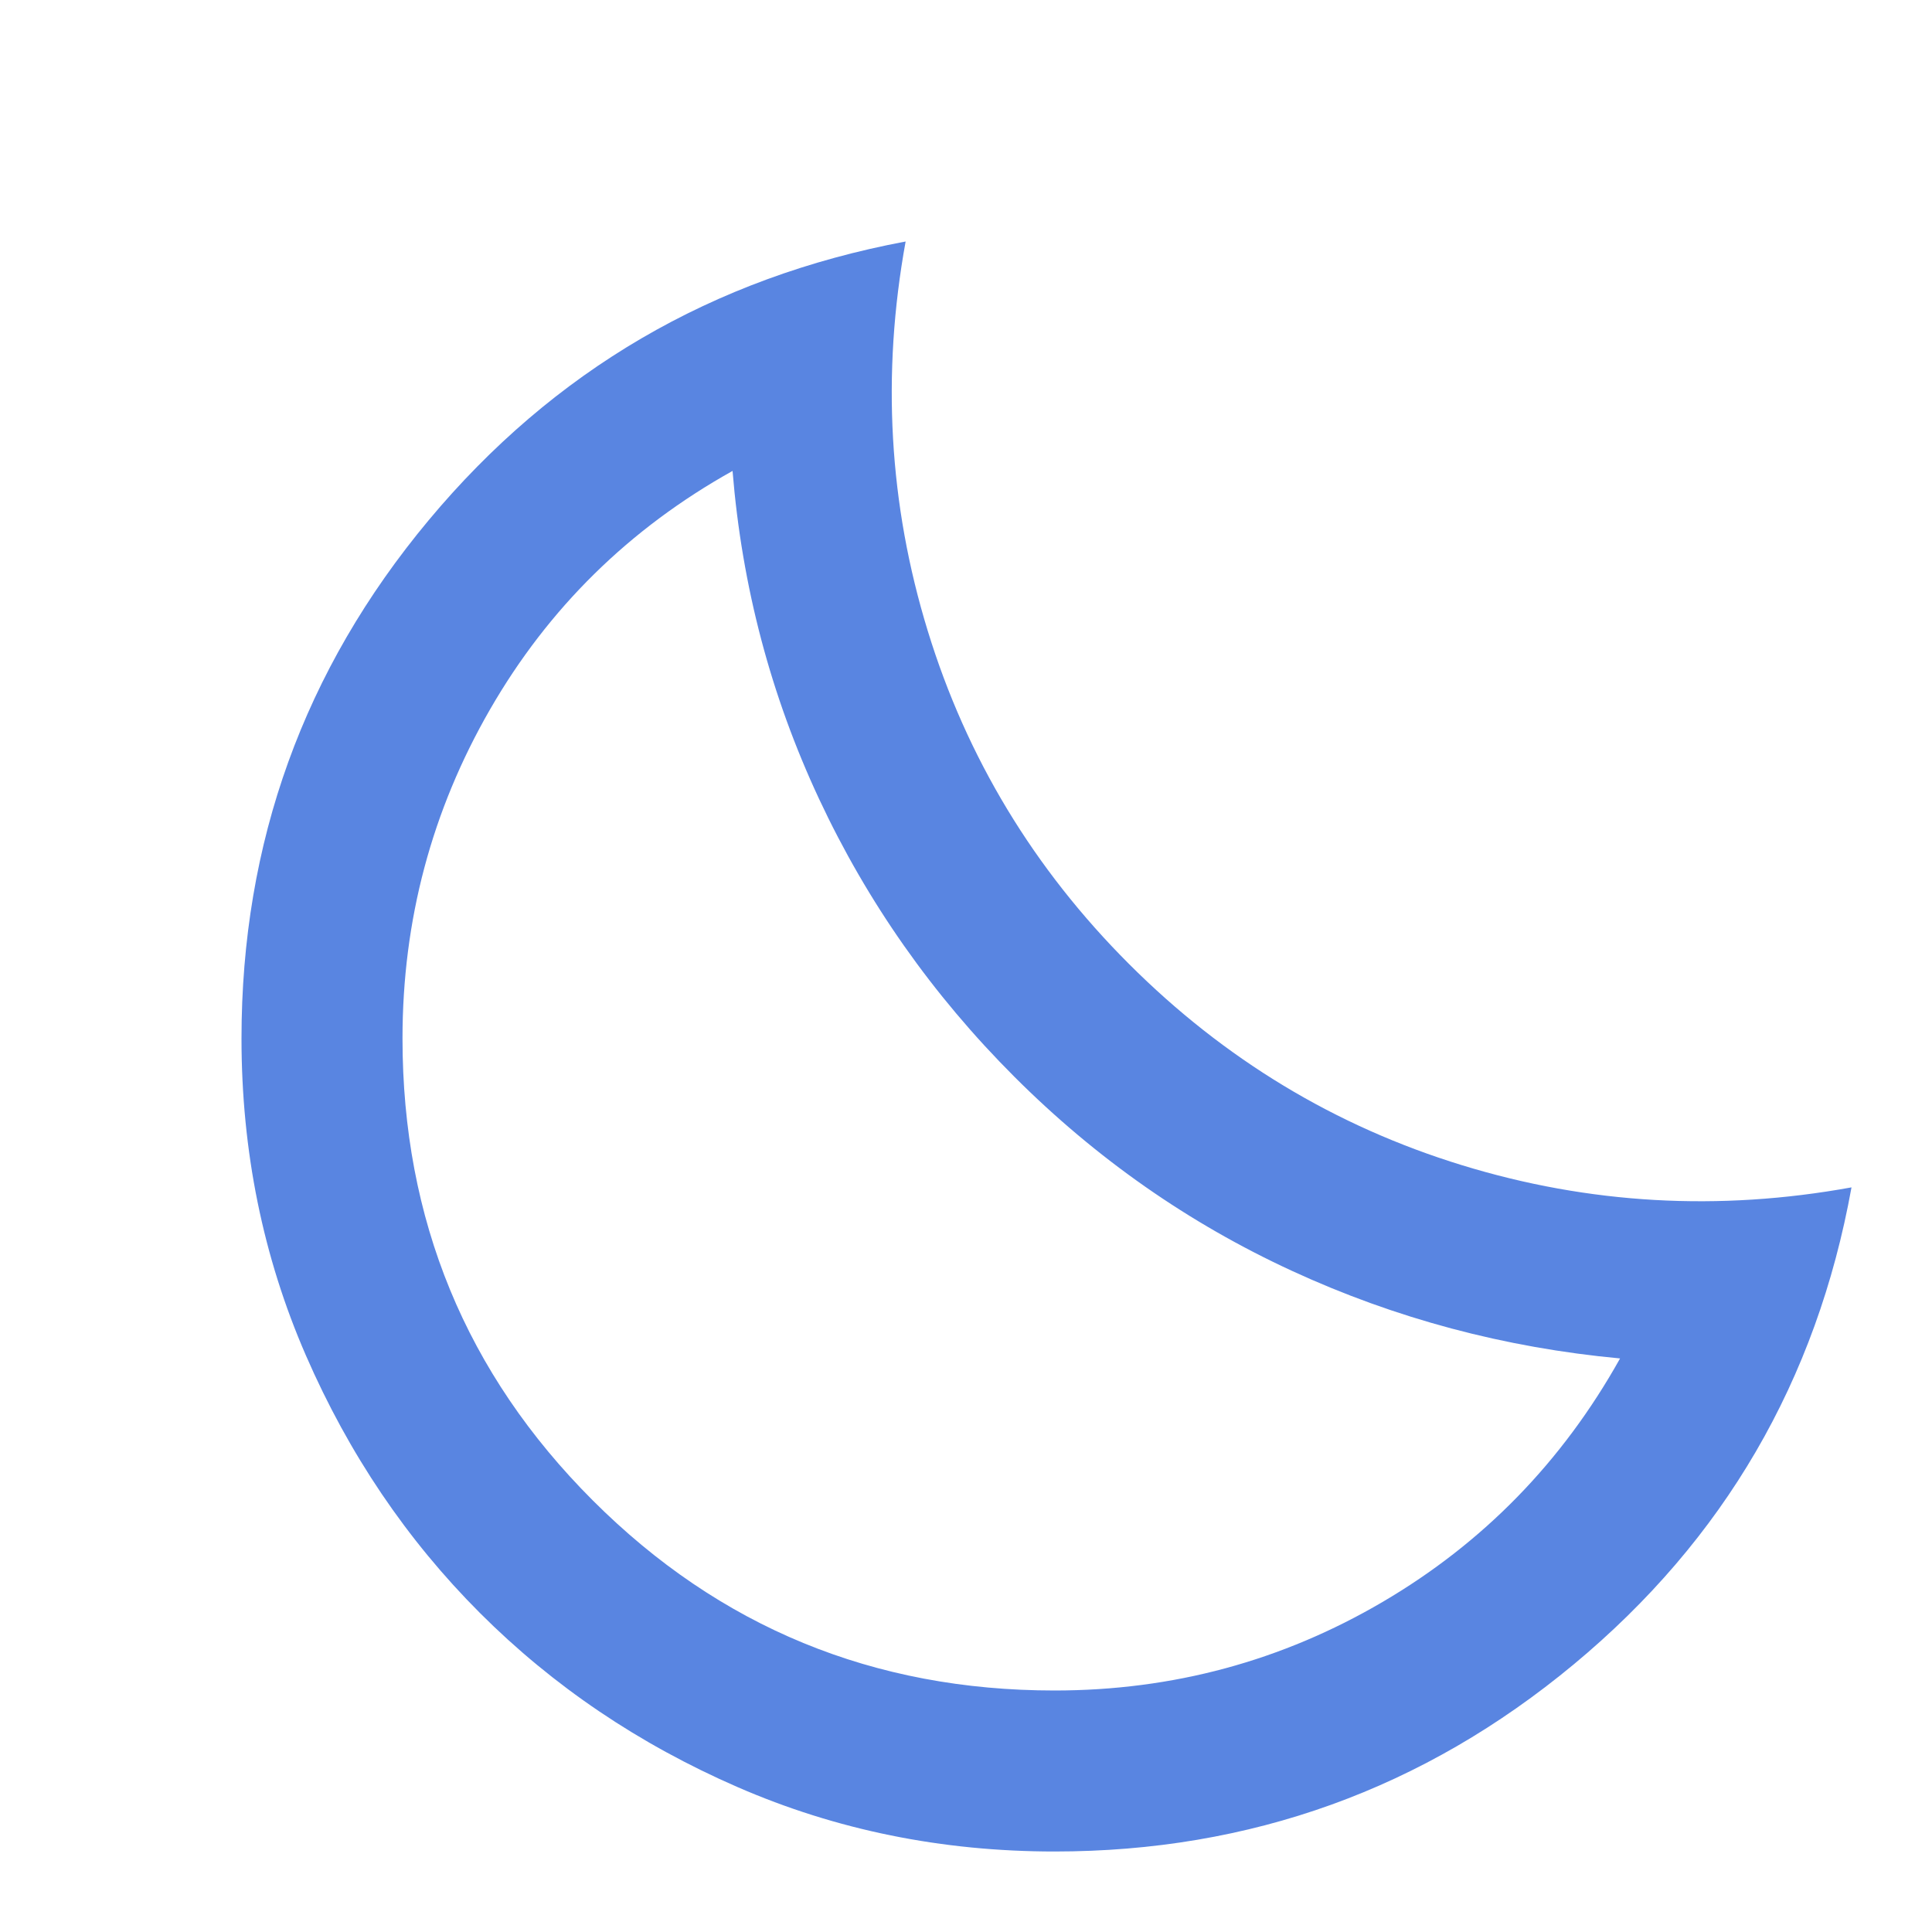
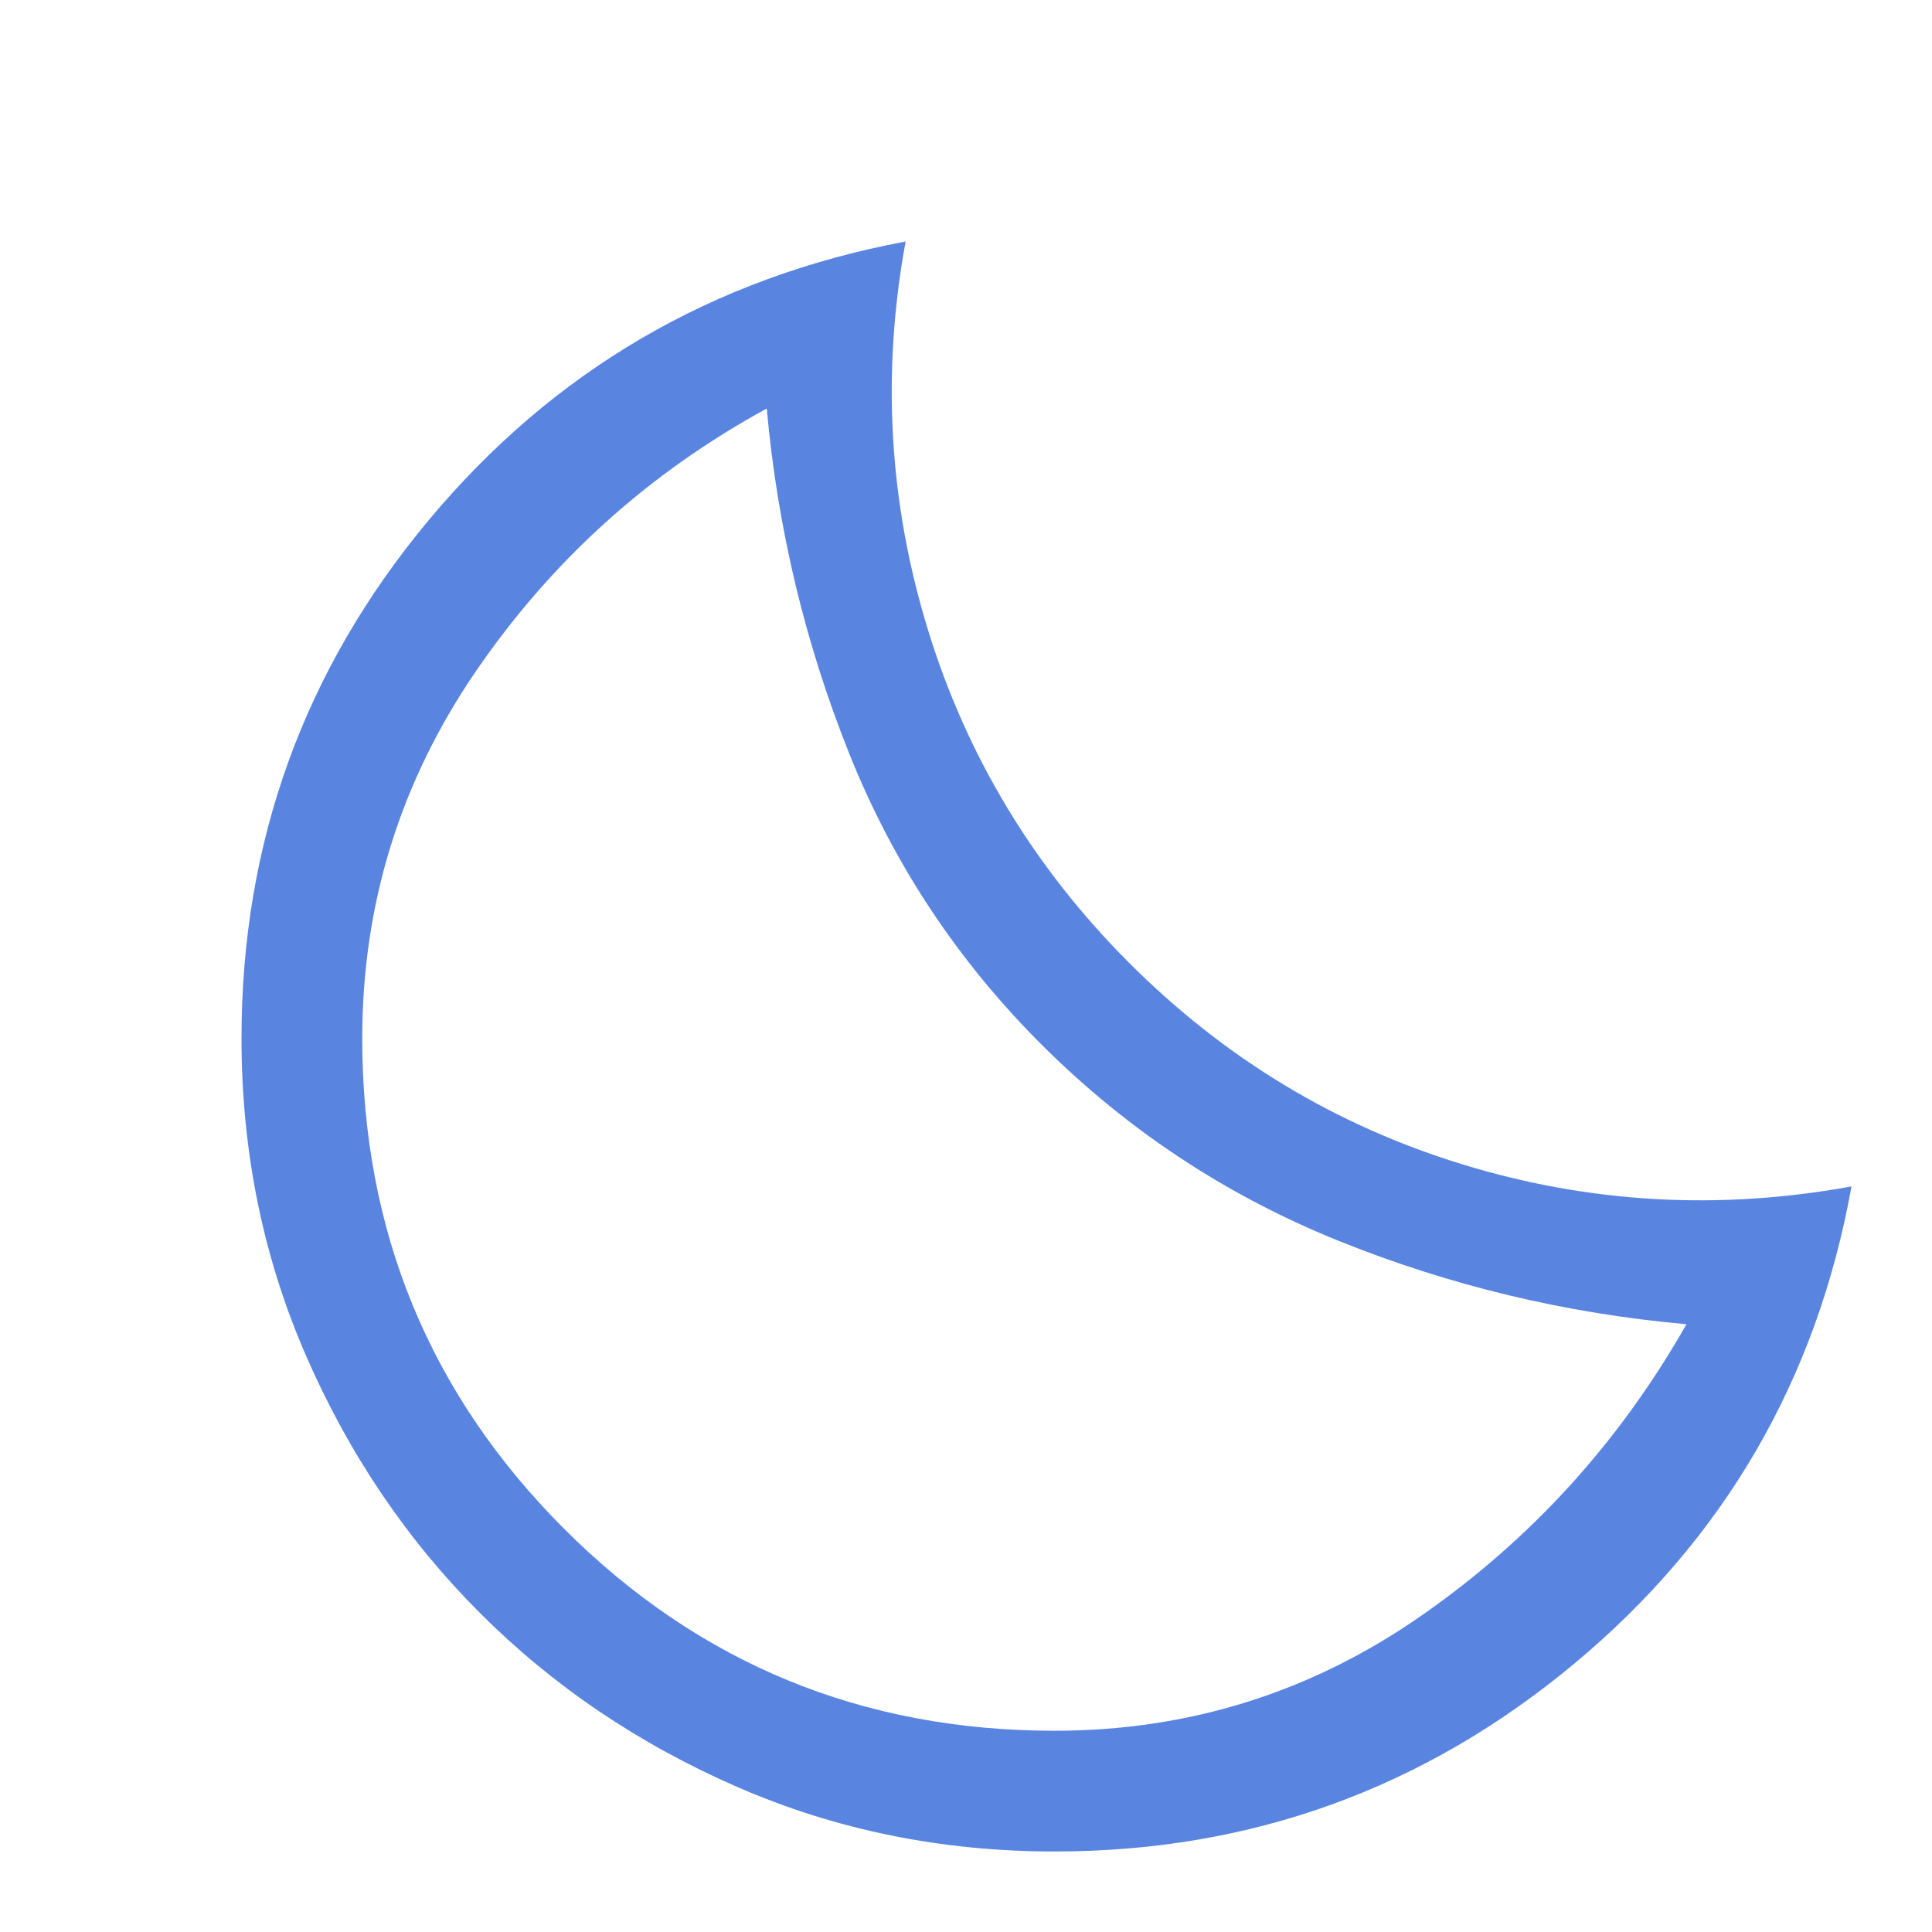
<svg xmlns="http://www.w3.org/2000/svg" height="48px" viewBox="0 -960 960 960" width="48px" fill="#5985E1">
-   <path d="M524-40q-84 0-157.5-32t-128-86.5Q184-213 152-286.5T120-444q0-146 93-257.5T450-840q-18 99 11 193.5T561-481q71 71 165.5 100T920-370q-26 144-138 237T524-40Zm0-80q88 0 163-44t118-121q-86-8-163-43.5T504-425q-61-61-97-138t-43-163q-77 43-120.5 118.5T200-444q0 135 94.5 229.5T524-120Zm-20-305Z" />
+   <path d="M524-40q-84 0-157.5-32t-128-86.5Q184-213 152-286.5T120-444q0-146 93-257.5T450-840q-18 98 11 192.63 29 94.64 100 165.74 71 71.1 165.5 100.14Q821-352.45 920-370.47q-26 144.2-138 237.34Q670-40 524-40Zm0-60q100 0 182-57t132-145q-90-8-173-41.5T518.5-440Q455-503 422-585.5T381-757q-88 48-144.5 130.5T180-444q0 143.33 100.33 243.67Q380.67-100 524-100Zm-6-340Z" />
</svg>
